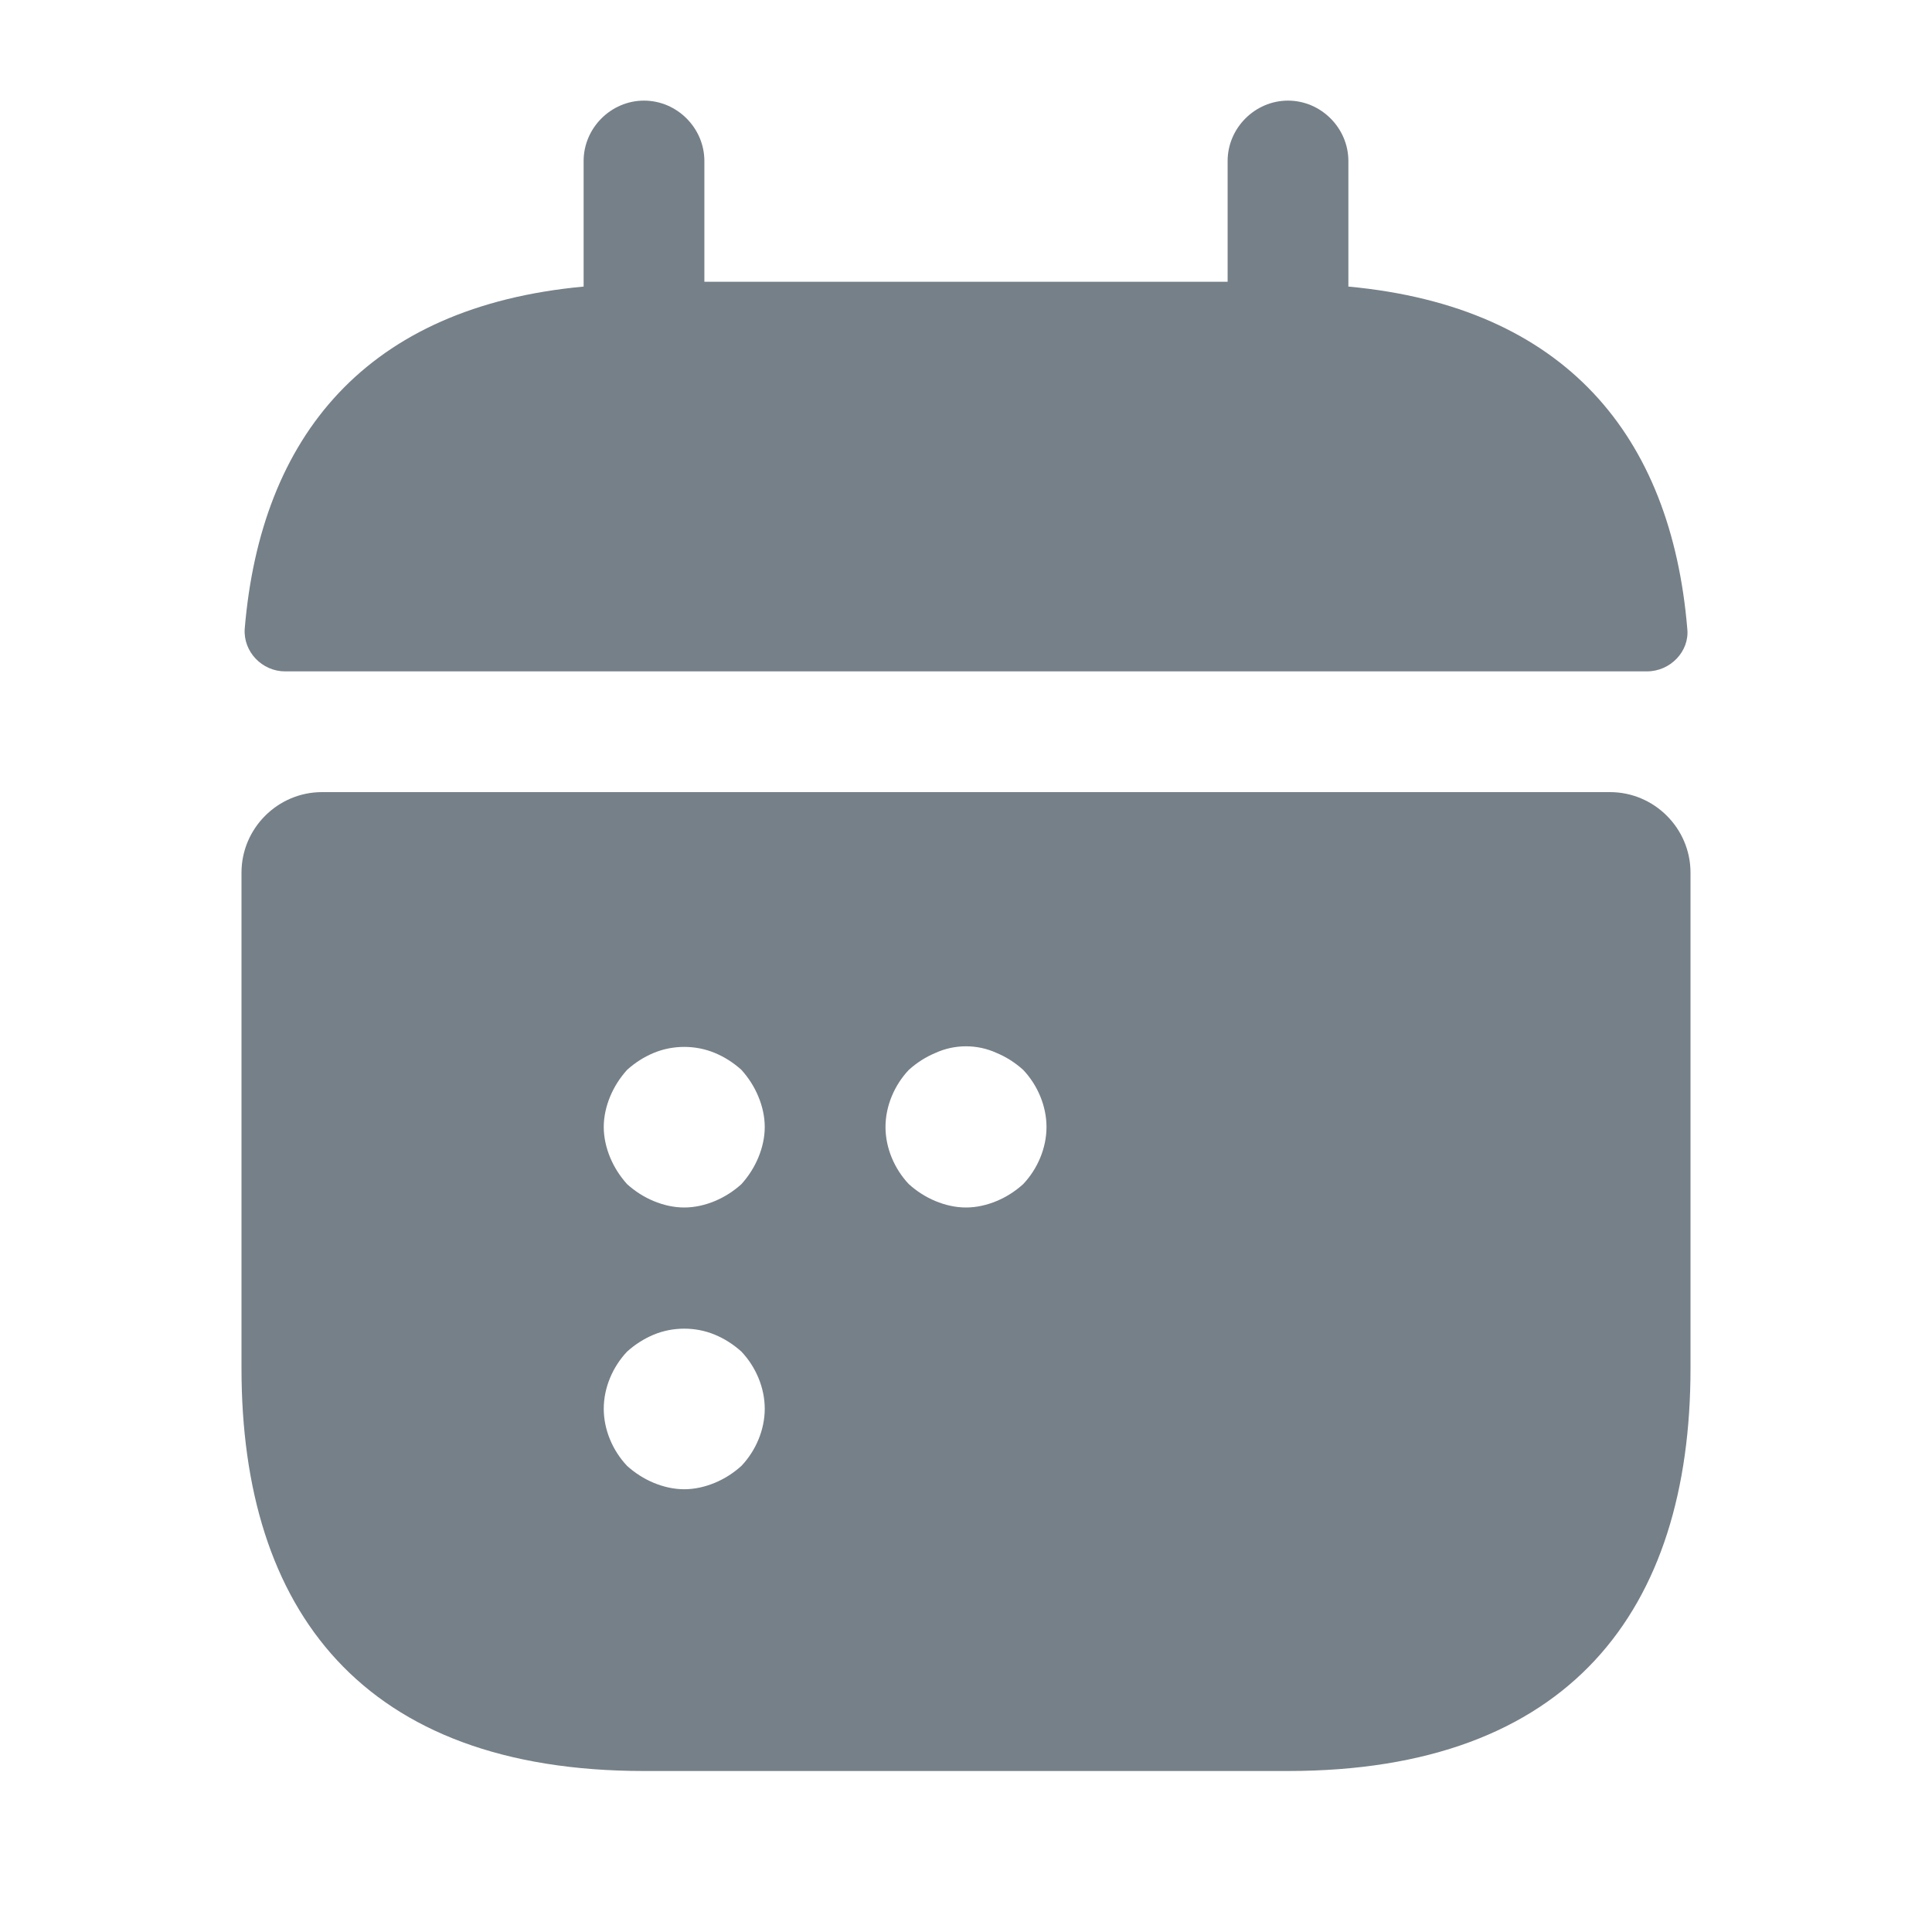
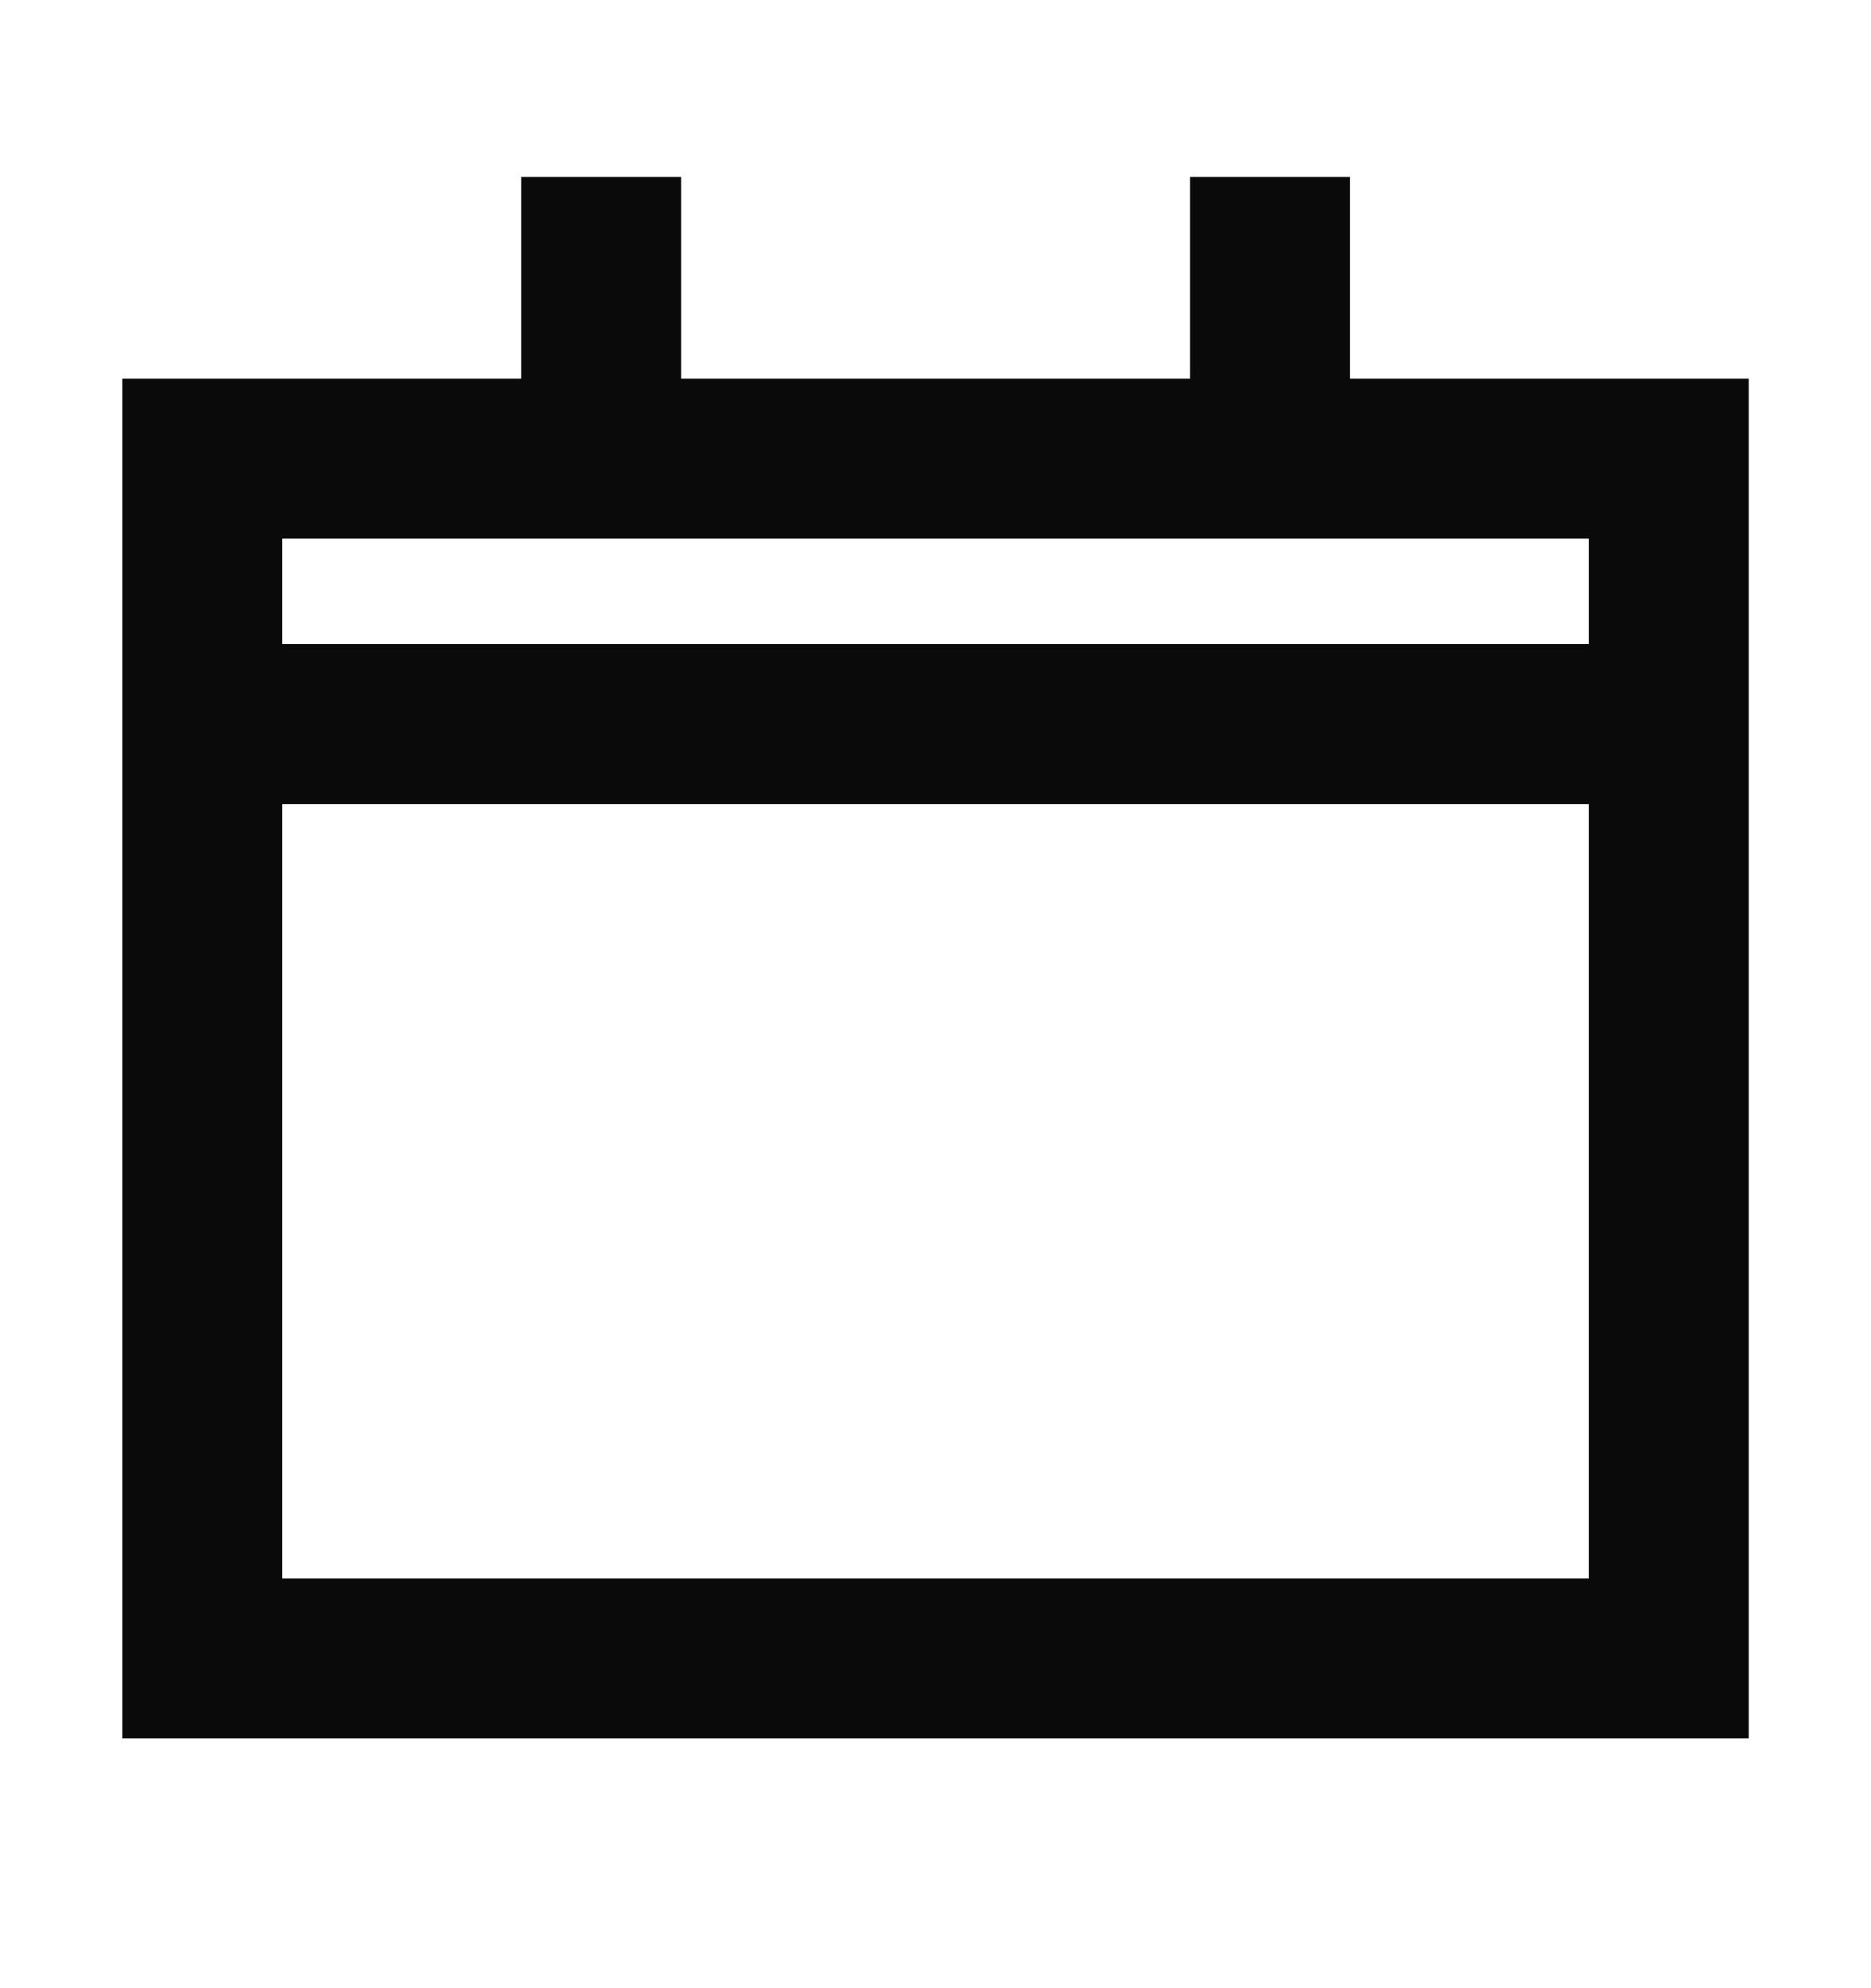
- <svg xmlns="http://www.w3.org/2000/svg" width="24" height="24" viewBox="0 0 24 24" fill="none">
-   <path d="M16.75 3.56V2C16.75 1.59 16.41 1.25 16 1.25C15.59 1.25 15.25 1.59 15.25 2V3.5H8.75V2C8.75 1.59 8.41 1.25 8 1.25C7.59 1.25 7.25 1.59 7.25 2V3.56C4.55 3.81 3.24 5.42 3.04 7.81C3.02 8.1 3.26 8.34 3.54 8.34H20.46C20.75 8.34 20.99 8.09 20.96 7.81C20.76 5.42 19.45 3.81 16.75 3.56Z" fill="#768088" />
-   <path d="M20 9.84H4C3.45 9.84 3 10.29 3 10.84V17C3 20 4.5 22 8 22H16C19.5 22 21 20 21 17V10.84C21 10.29 20.55 9.84 20 9.84ZM9.21 18.21C9.11 18.3 9 18.37 8.88 18.42C8.76 18.47 8.63 18.5 8.5 18.5C8.37 18.5 8.24 18.47 8.12 18.42C8 18.37 7.89 18.3 7.79 18.21C7.61 18.02 7.5 17.76 7.5 17.5C7.5 17.24 7.61 16.98 7.79 16.79C7.89 16.7 8 16.63 8.12 16.58C8.36 16.48 8.64 16.48 8.88 16.58C9 16.63 9.11 16.7 9.21 16.79C9.39 16.98 9.5 17.24 9.5 17.5C9.5 17.76 9.39 18.02 9.21 18.21ZM9.42 14.38C9.37 14.5 9.3 14.61 9.21 14.71C9.11 14.8 9 14.87 8.88 14.92C8.76 14.97 8.63 15 8.5 15C8.37 15 8.24 14.97 8.12 14.92C8 14.87 7.89 14.8 7.79 14.71C7.7 14.61 7.63 14.5 7.58 14.38C7.53 14.26 7.5 14.13 7.5 14C7.5 13.87 7.53 13.74 7.58 13.62C7.63 13.5 7.7 13.39 7.79 13.29C7.89 13.2 8 13.13 8.12 13.08C8.36 12.98 8.64 12.98 8.88 13.08C9 13.13 9.11 13.2 9.21 13.29C9.3 13.39 9.37 13.5 9.42 13.62C9.47 13.74 9.5 13.87 9.5 14C9.5 14.13 9.47 14.26 9.42 14.38ZM12.71 14.71C12.61 14.8 12.5 14.87 12.38 14.92C12.26 14.97 12.13 15 12 15C11.87 15 11.74 14.97 11.62 14.92C11.5 14.87 11.39 14.8 11.29 14.71C11.11 14.52 11 14.26 11 14C11 13.74 11.11 13.48 11.29 13.29C11.39 13.2 11.5 13.13 11.62 13.08C11.86 12.97 12.14 12.97 12.38 13.08C12.5 13.13 12.61 13.2 12.71 13.29C12.89 13.48 13 13.74 13 14C13 14.26 12.89 14.52 12.71 14.71Z" fill="#768088" />
+ <svg xmlns="http://www.w3.org/2000/svg" width="16" height="17" viewBox="0 0 16 17" fill="none">
+   <path d="M10.861 3.907V2.197" stroke="#0A0A0A" stroke-width="1.368" stroke-miterlimit="10" stroke-linecap="square" />
+   <path d="M5.141 3.907V2.197" stroke="#0A0A0A" stroke-width="1.368" stroke-miterlimit="10" stroke-linecap="square" />
+   <path d="M1.73 6.192L14.271 6.192" stroke="#0A0A0A" stroke-width="1.368" stroke-miterlimit="10" />
+   <path d="M14.271 3.922L1.73 3.922L1.73 14.182L14.271 14.182L14.271 3.922Z" stroke="#0A0A0A" stroke-width="1.368" stroke-miterlimit="10" stroke-linecap="square" />
</svg>
